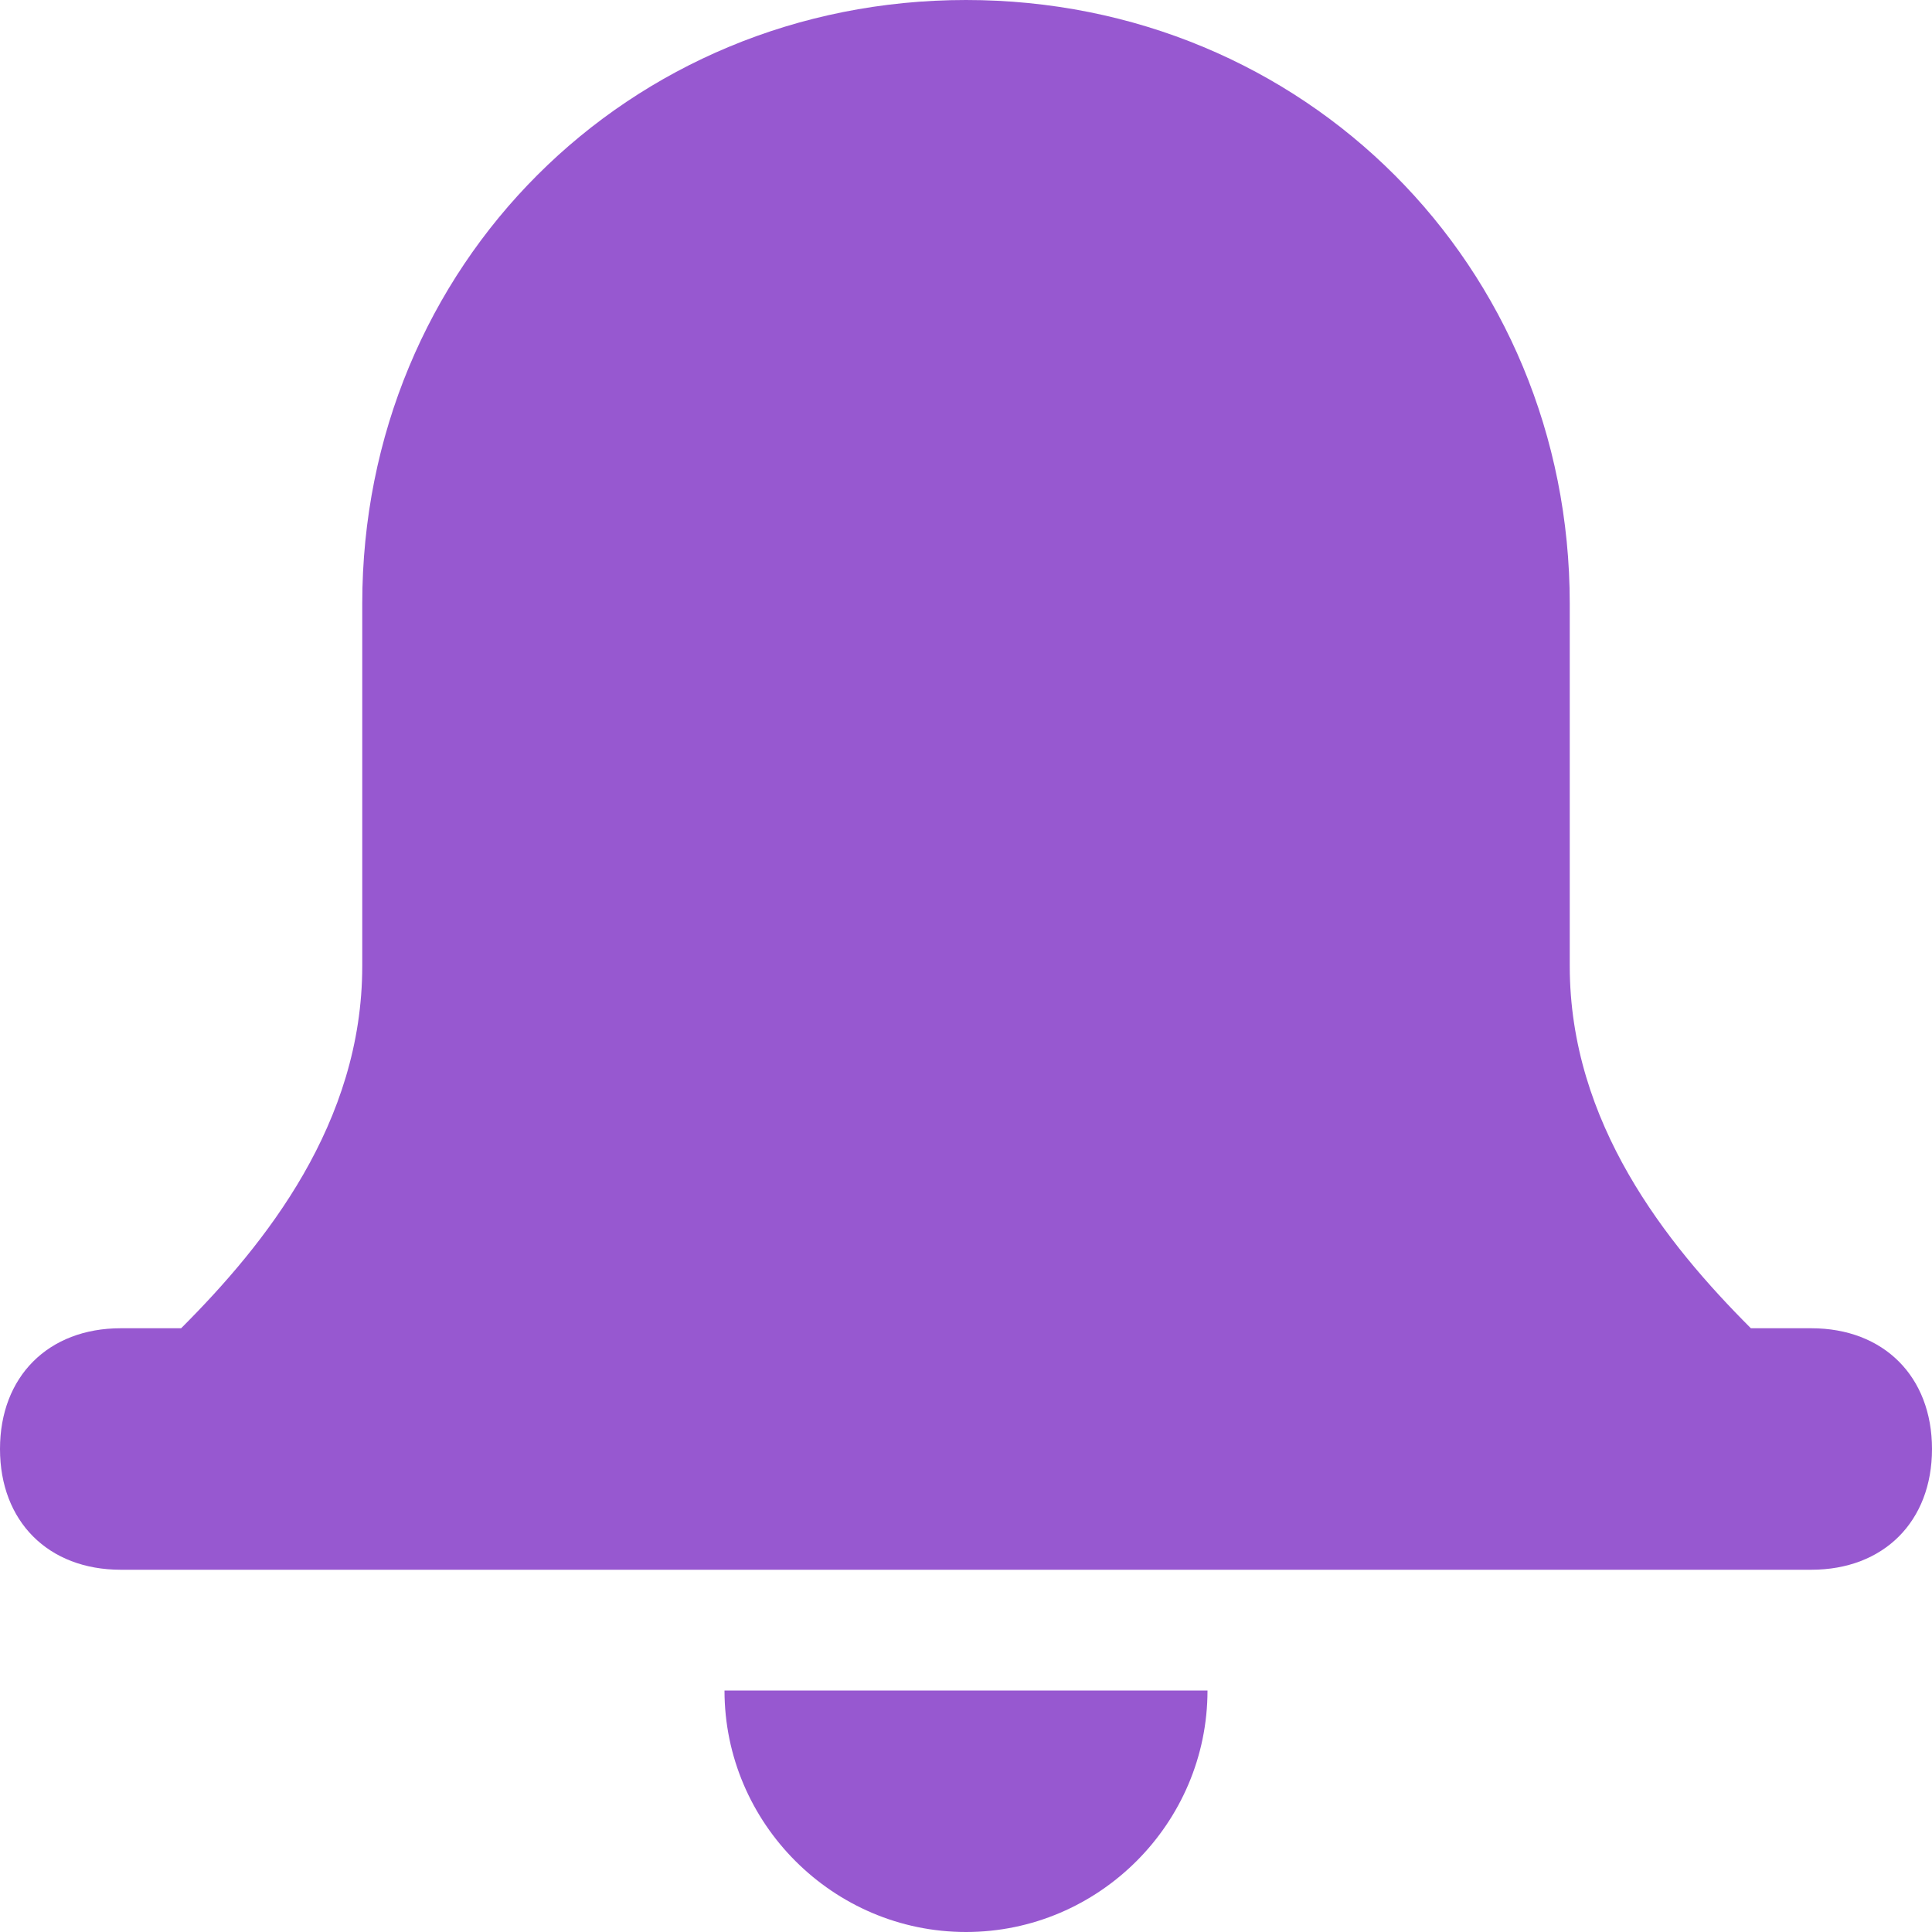
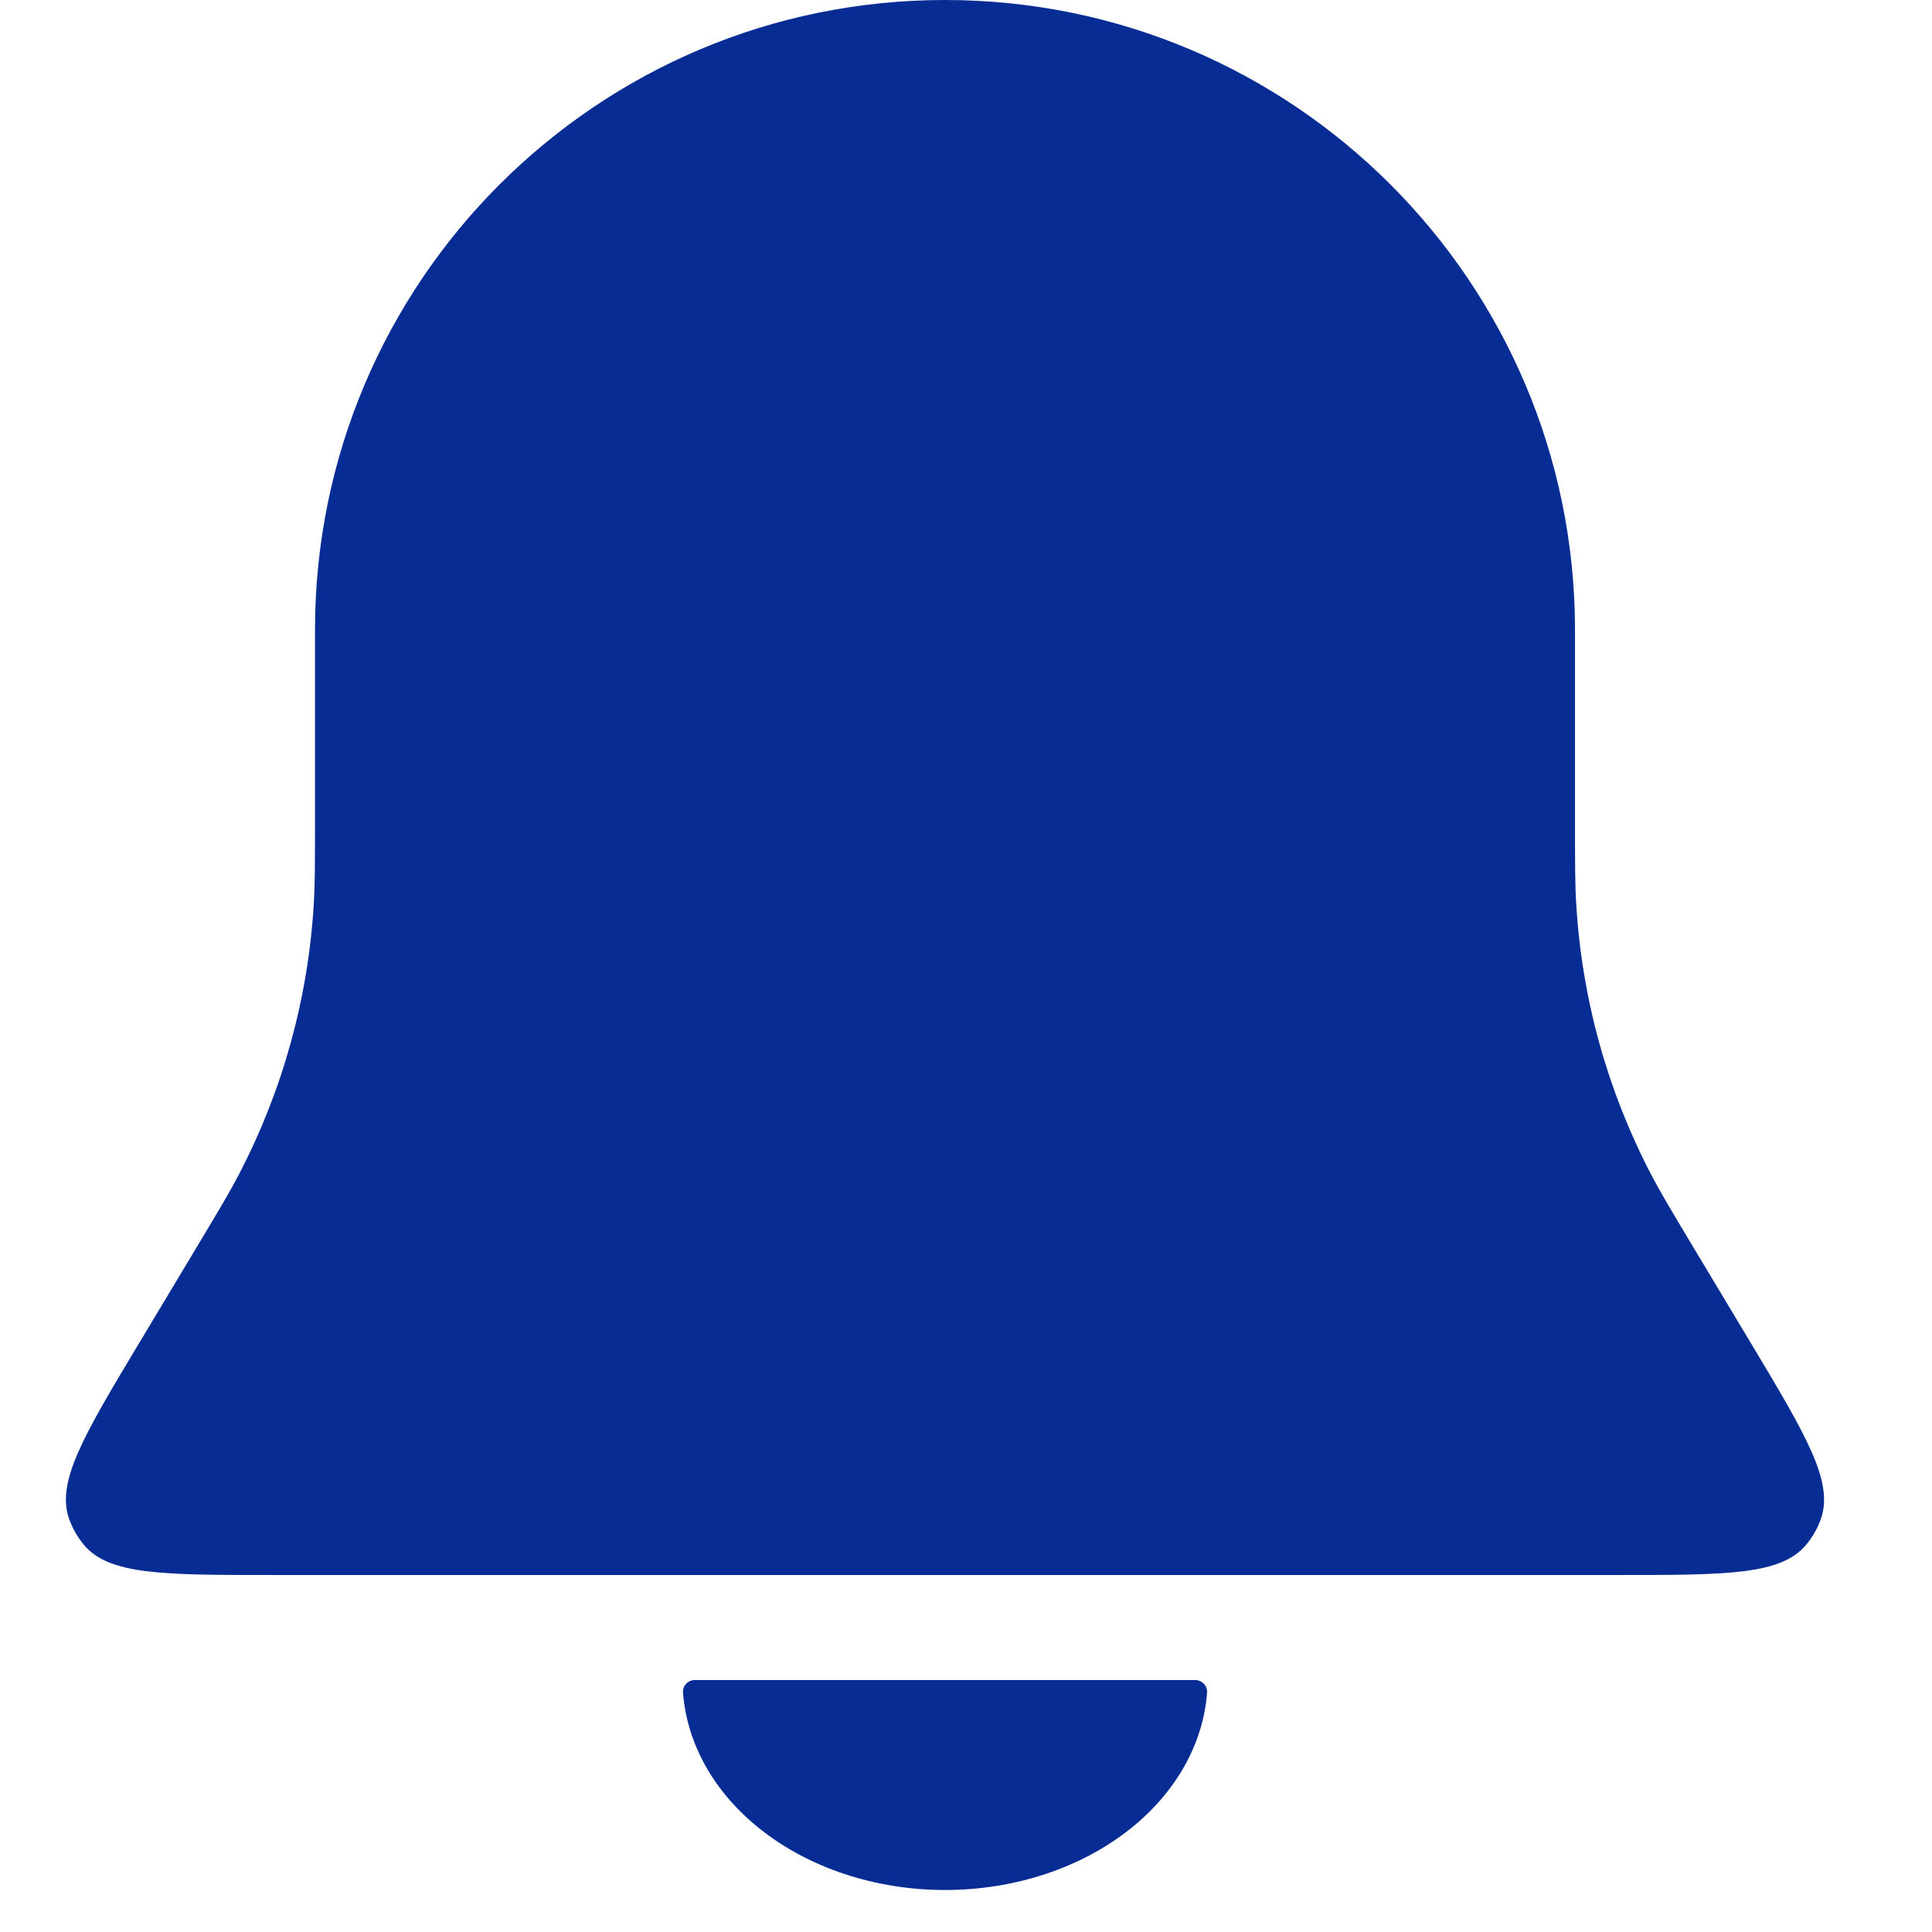
- <svg xmlns="http://www.w3.org/2000/svg" width="20" height="20" viewBox="0 0 20 20" fill="none">
-   <g id="Group 2812">
-     <path id="Vector" d="M12.5 17.5H7.5C7.5 18.875 8.625 20 10 20C11.375 20 12.5 18.875 12.5 17.5Z" fill="#9758D0" />
-     <path id="Vector_2" d="M18.75 13.75H18.125C17.25 12.875 16.25 11.625 16.25 10V6.25C16.25 2.75 13.5 0 10 0C6.5 0 3.75 2.75 3.75 6.25V10C3.75 11.625 2.75 12.875 1.875 13.75H1.25C0.5 13.75 0 14.25 0 15C0 15.75 0.5 16.25 1.25 16.25H18.75C19.5 16.25 20 15.75 20 15C20 14.25 19.5 13.75 18.75 13.75Z" fill="#9758D0" />
-   </g>
+ <svg xmlns="http://www.w3.org/2000/svg" width="23" height="23" viewBox="0 0 23 23" fill="none">
+   <path d="M3.75 7.5C3.75 3.358 7.108 0 11.25 0V0C15.392 0 18.75 3.358 18.75 7.5V9.789C18.75 10.28 18.75 10.526 18.765 10.767C18.832 11.888 19.135 12.982 19.654 13.978C19.766 14.193 19.892 14.403 20.145 14.825L20.837 15.978C21.5 17.084 21.832 17.637 21.678 18.08C21.638 18.193 21.579 18.298 21.502 18.39C21.202 18.75 20.557 18.75 19.267 18.75H3.233C1.943 18.75 1.297 18.75 0.998 18.39C0.921 18.298 0.862 18.193 0.822 18.08C0.668 17.637 0.999 17.084 1.663 15.978L2.355 14.825C2.608 14.403 2.734 14.193 2.846 13.978C3.364 12.982 3.668 11.888 3.735 10.767C3.75 10.526 3.75 10.28 3.75 9.789V7.5Z" fill="#072D94" />
+   <path d="M14.225 20C14.308 20 14.376 20.067 14.37 20.15C14.324 20.758 14.002 21.334 13.46 21.768C12.874 22.237 12.079 22.5 11.25 22.5C10.421 22.5 9.627 22.237 9.041 21.768C8.499 21.334 8.177 20.758 8.131 20.15C8.125 20.067 8.192 20 8.275 20L11.25 20L14.225 20Z" fill="#072D94" />
</svg>
